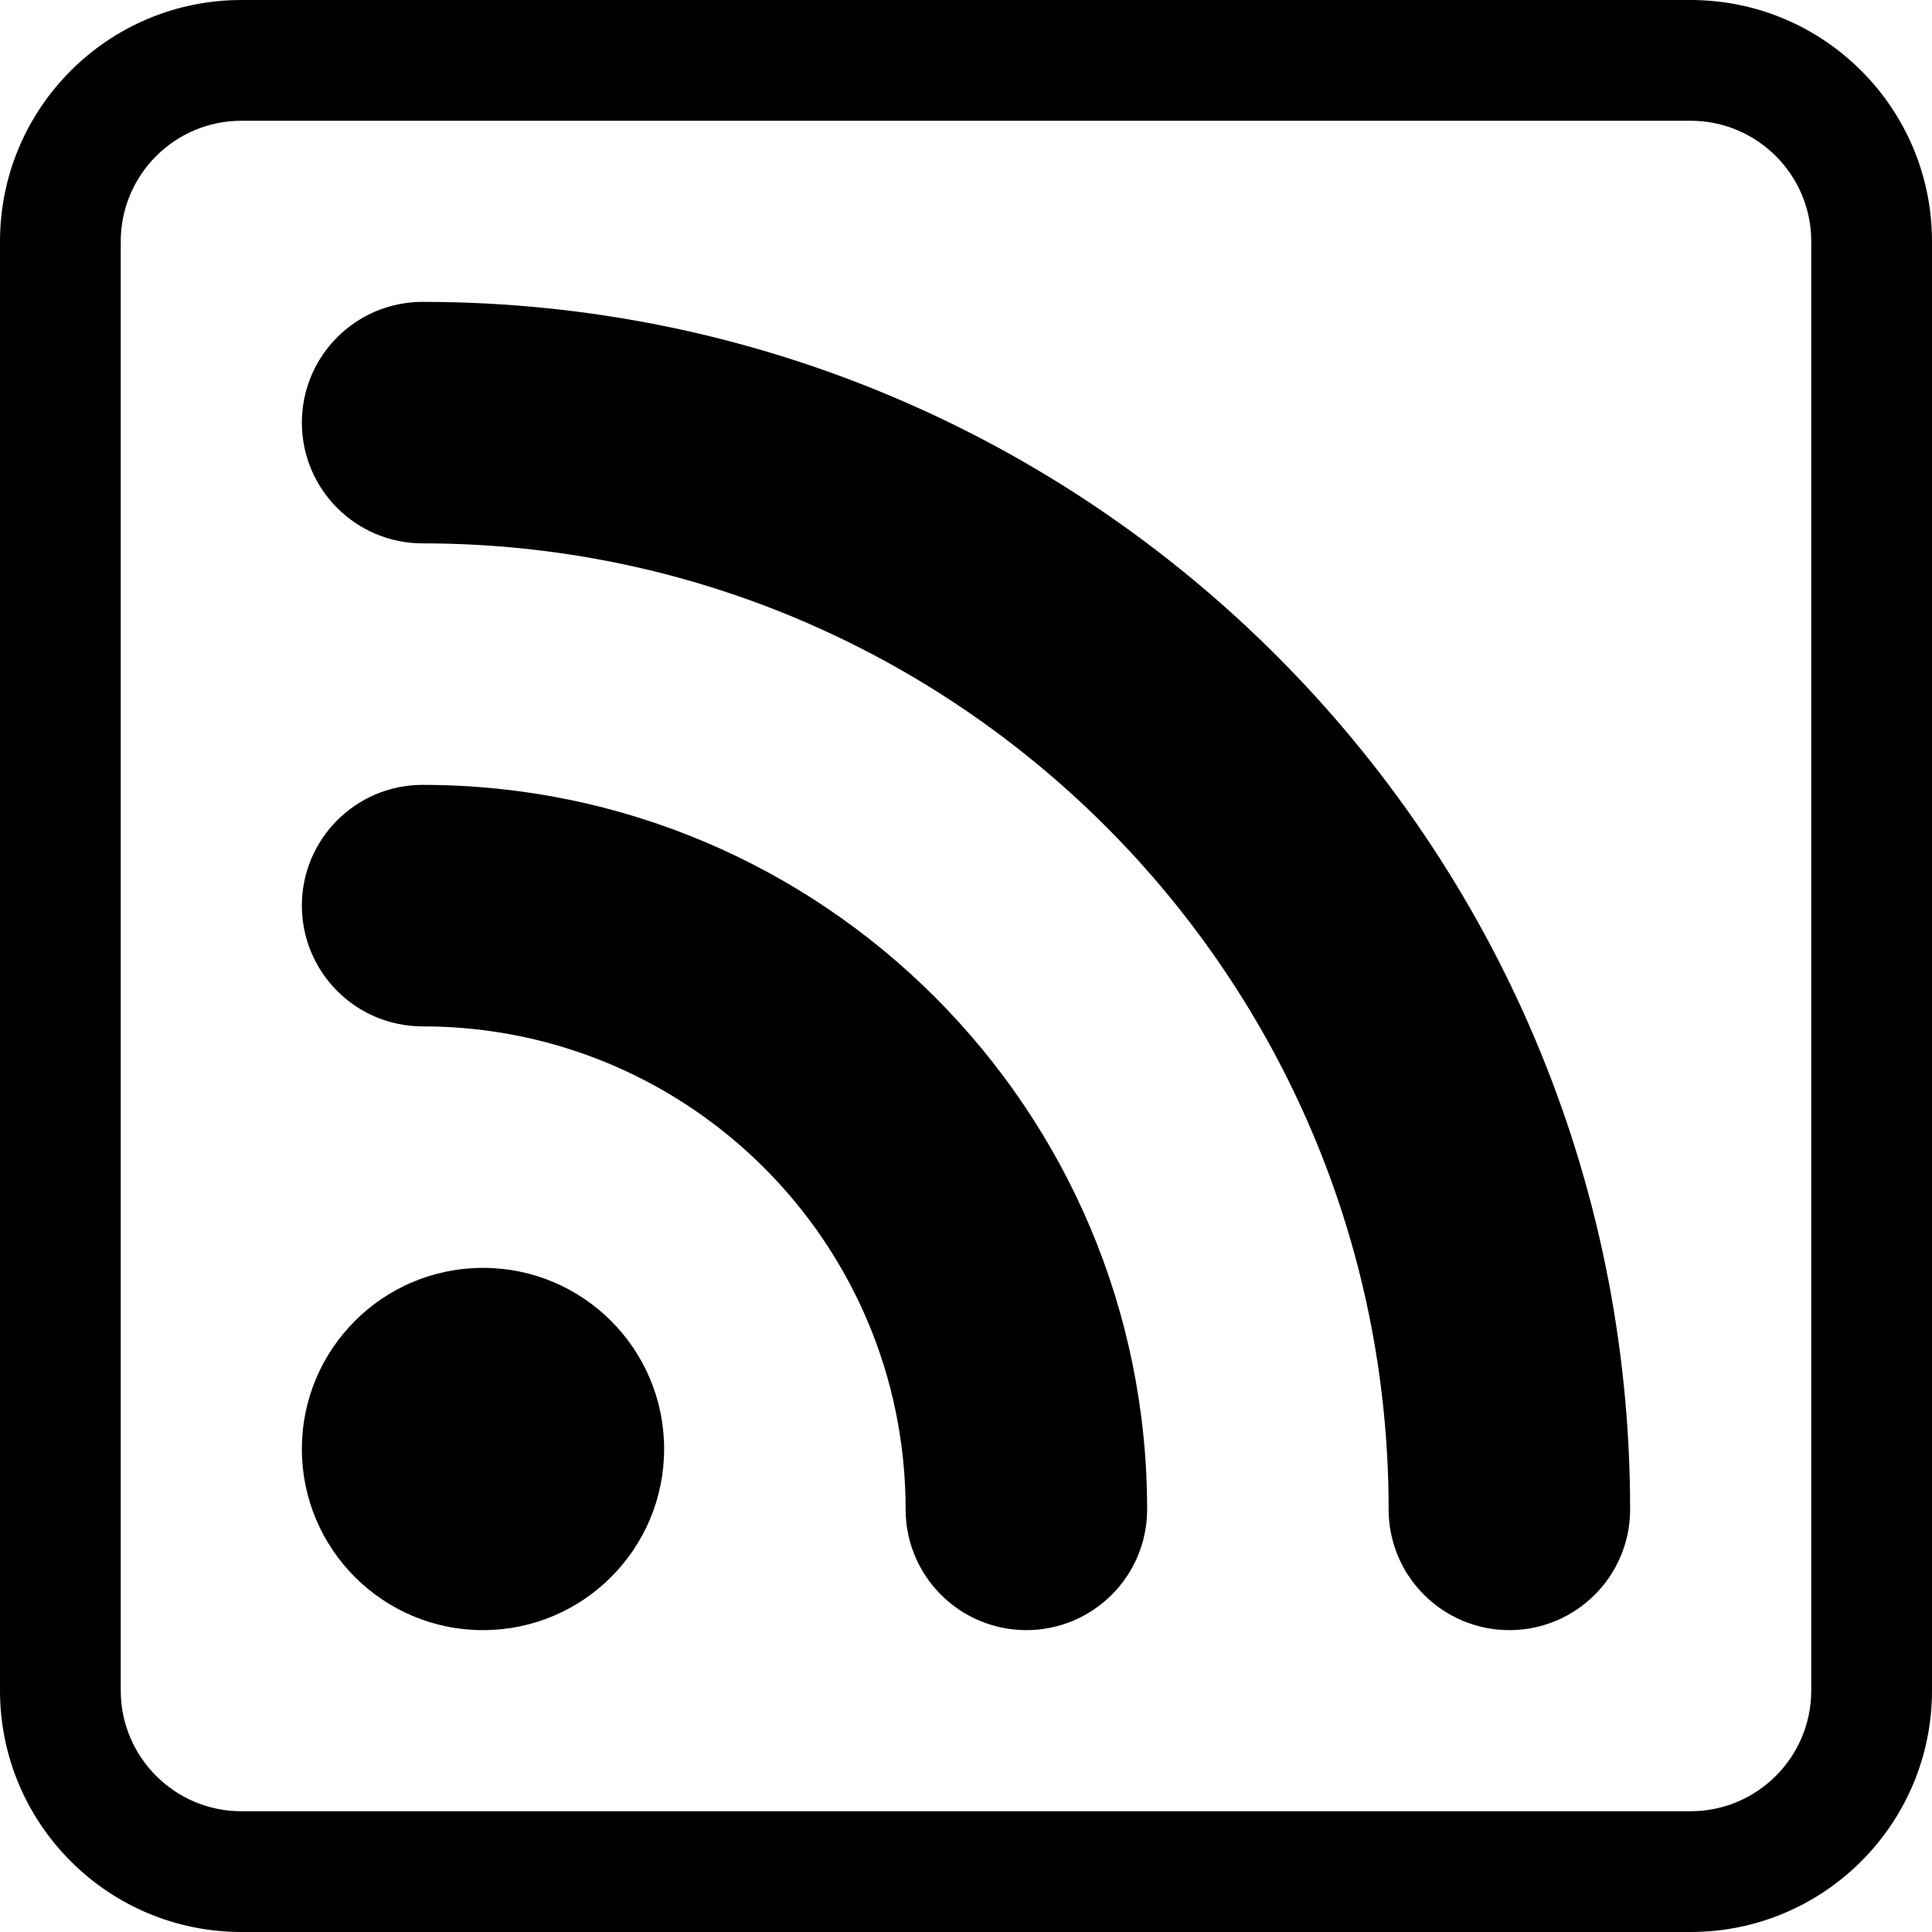
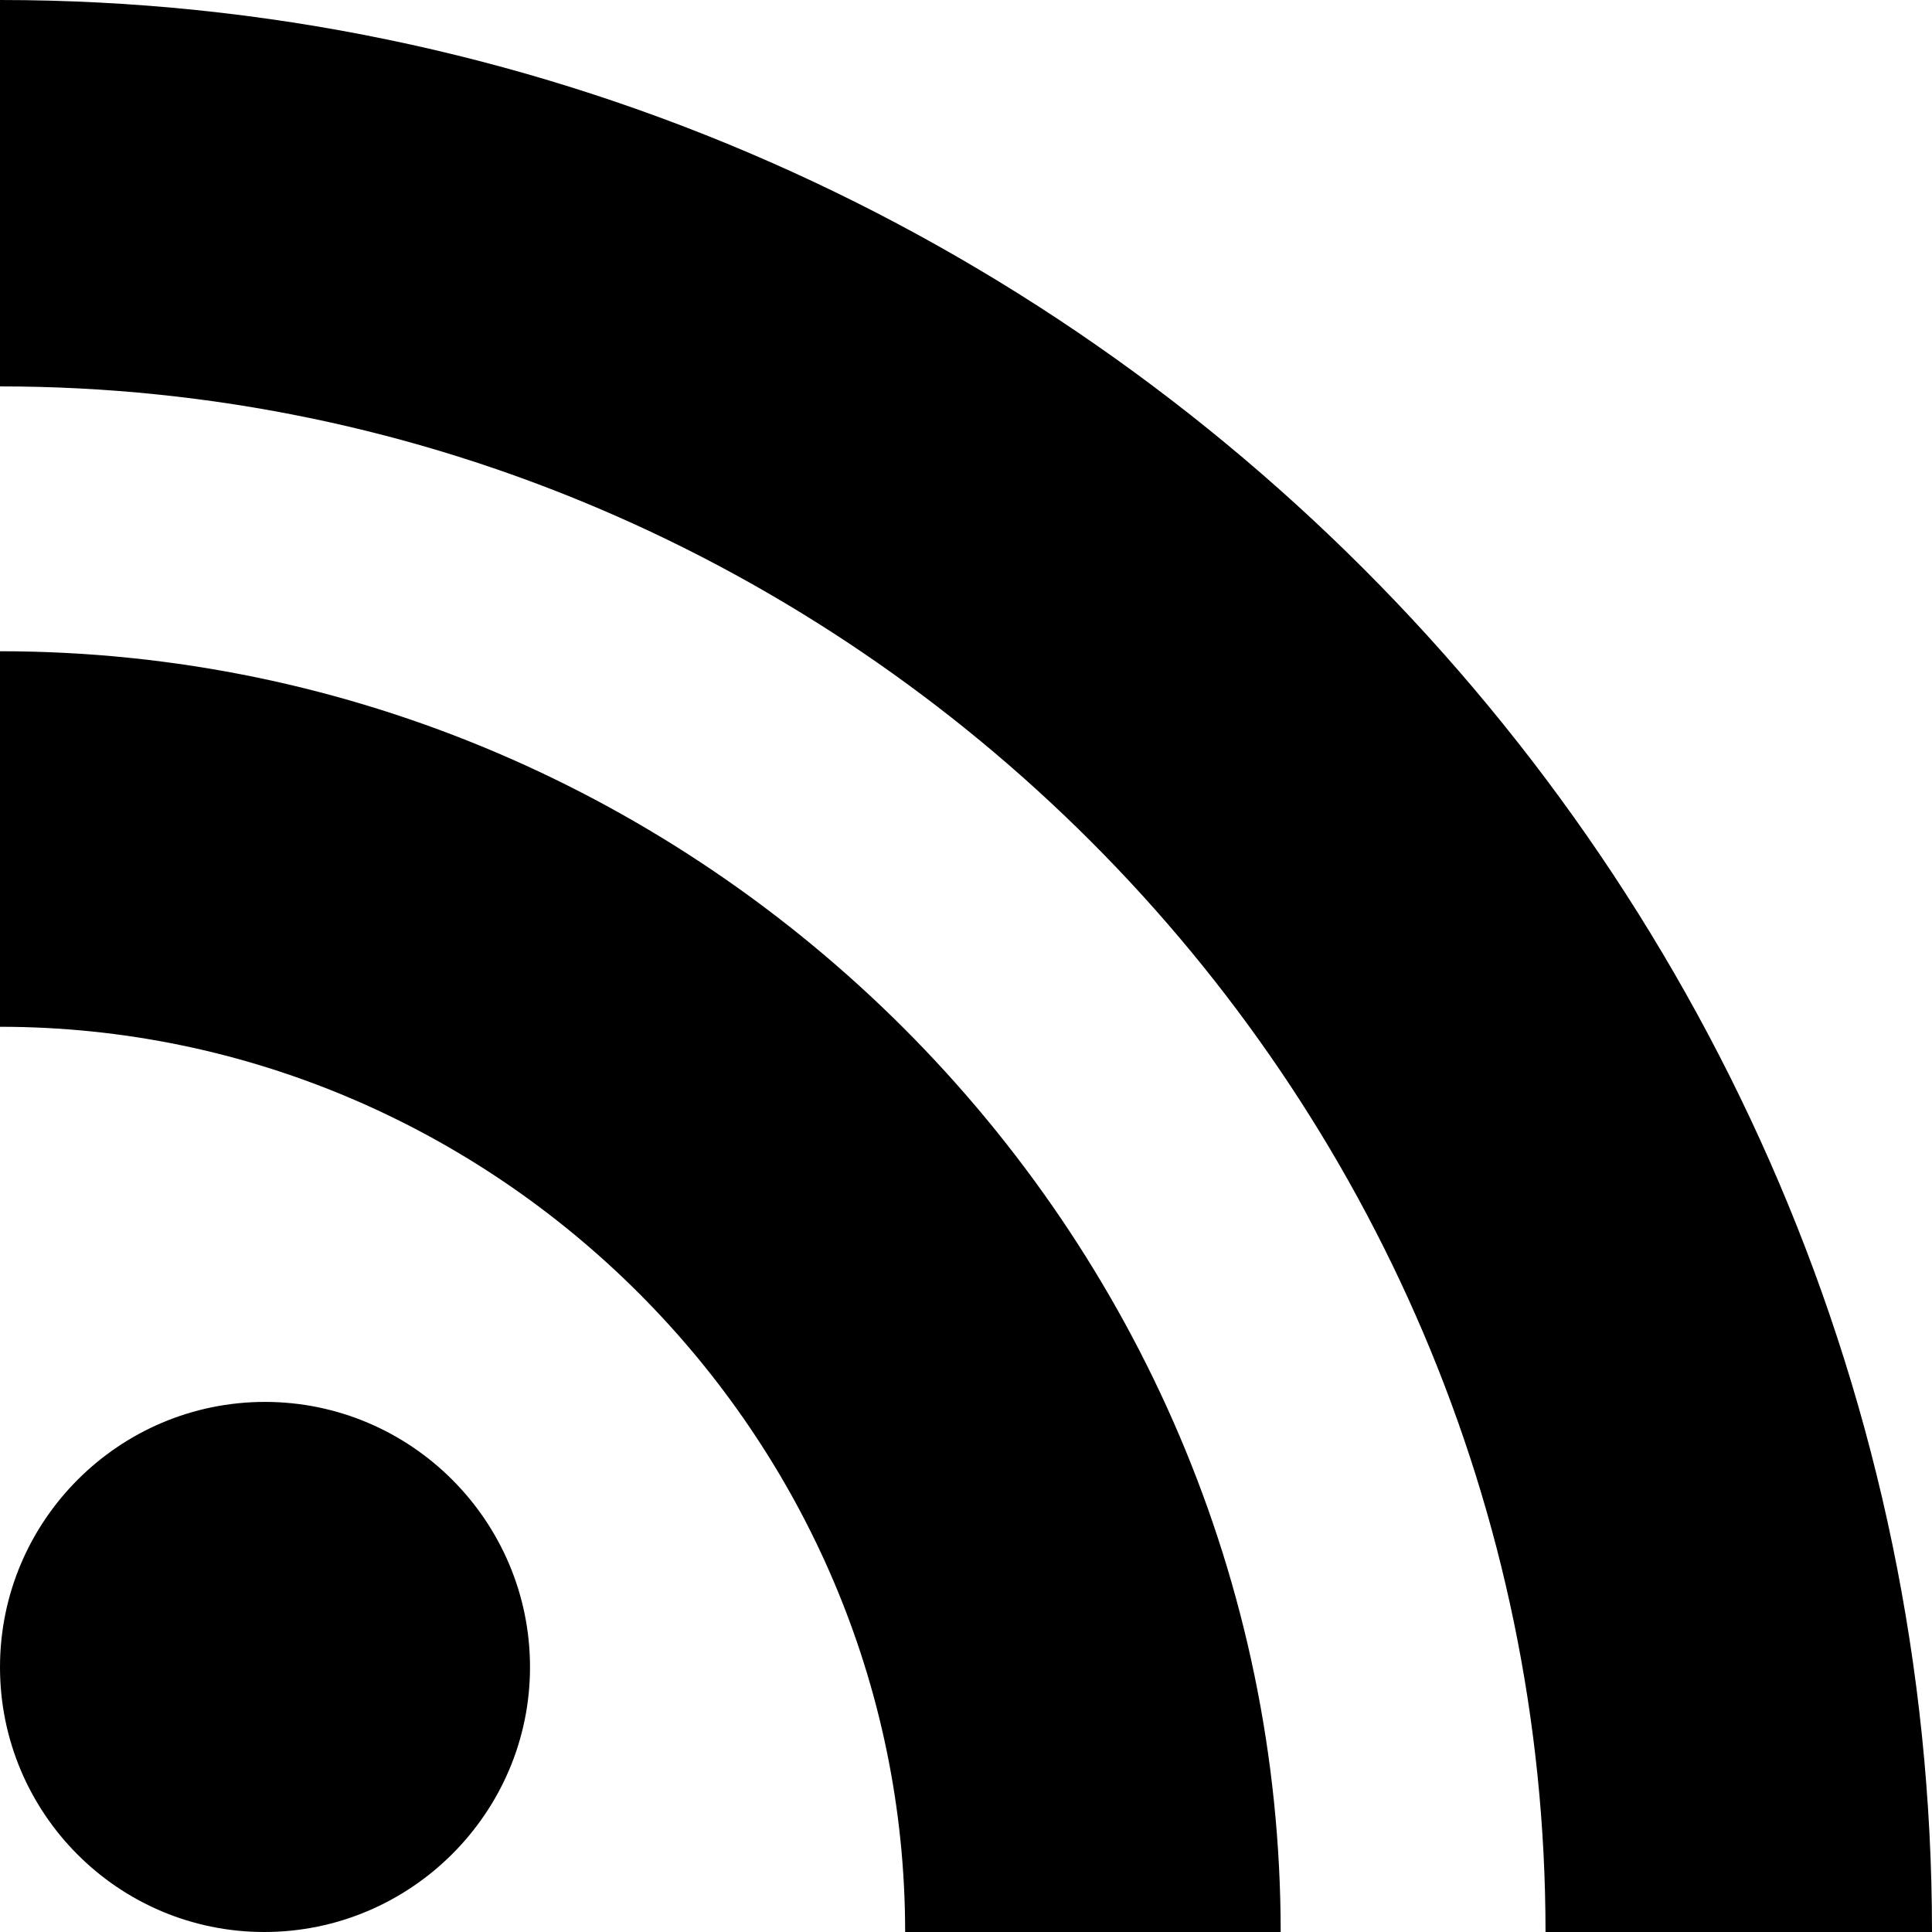
<svg class="link-svc-icon" viewBox="0 0 24 24" aria-hidden="true">
-   <path d="M21 1.5a1.5 1.5 0 0 1 1.5 1.5v18a1.5 1.5 0 0 1-1.5 1.5H3A1.5 1.5 0 0 1 1.5 21V3A1.5 1.5 0 0 1 3 1.5zM3 0A3 3 0 0 0 0 3v18a3 3 0 0 0 3 3h18a3 3 0 0 0 3-3V3a3 3 0 0 0-3-3zM8.25 18a2.25 2.25 0 1 1-4.5 0 2.25 2.25 0 0 1 4.5 0m-4.5-12.75a1.5 1.5 0 0 1 1.5-1.5c8.284 0 15 6.716 15 15a1.5 1.5 0 1 1-3 0c0-6.627-5.373-12-12-12a1.5 1.5 0 0 1-1.5-1.5m0 6a1.5 1.5 0 0 1 1.5-1.5 9 9 0 0 1 9 9 1.5 1.5 0 1 1-3 0 6 6 0 0 0-6-6 1.5 1.5 0 0 1-1.5-1.5" />
+   <path d="M19.199 24C19.199 13.467 10.533 4.8 0 4.8V0c13.165 0 24 10.835 24 24h-4.801zM3.291 17.415c1.814 0 3.293 1.479 3.293 3.295 0 1.813-1.485 3.29-3.301 3.29C1.47 24 0 22.526 0 20.71s1.475-3.294 3.291-3.295zM15.909 24h-4.665c0-6.169-5.075-11.245-11.244-11.245V8.09c8.727 0 15.909 7.184 15.909 15.91z" />
</svg>
